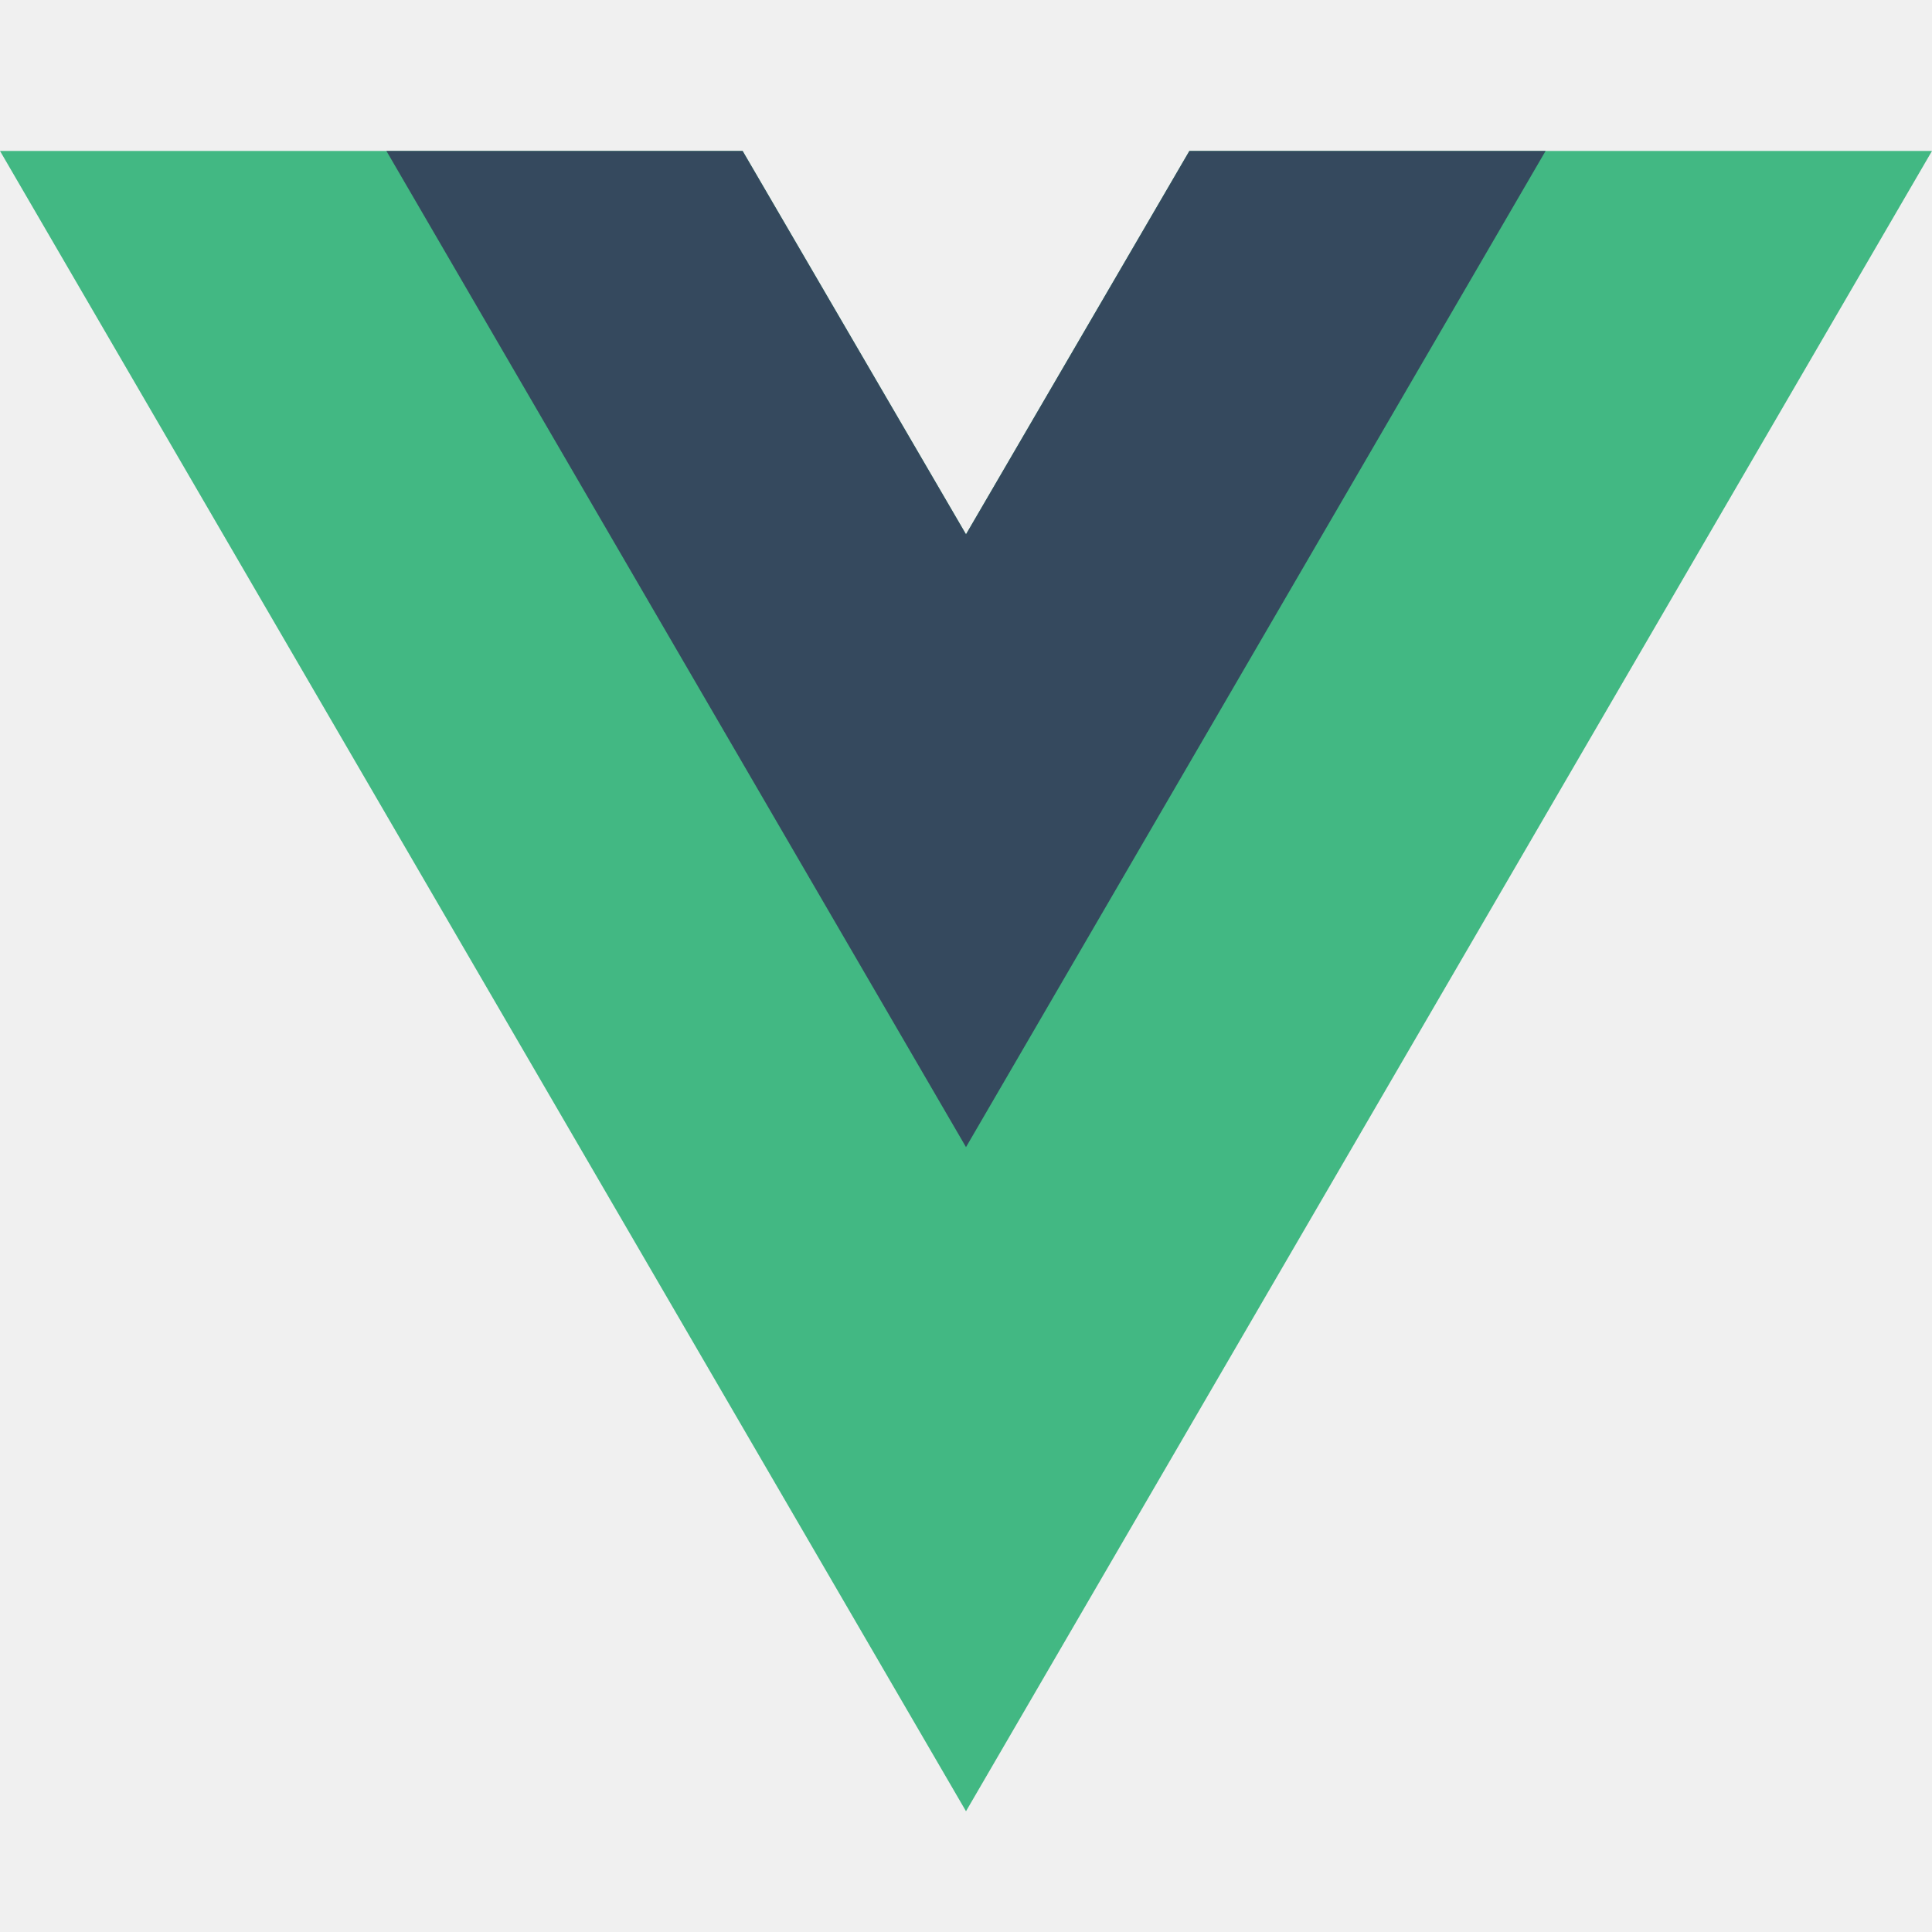
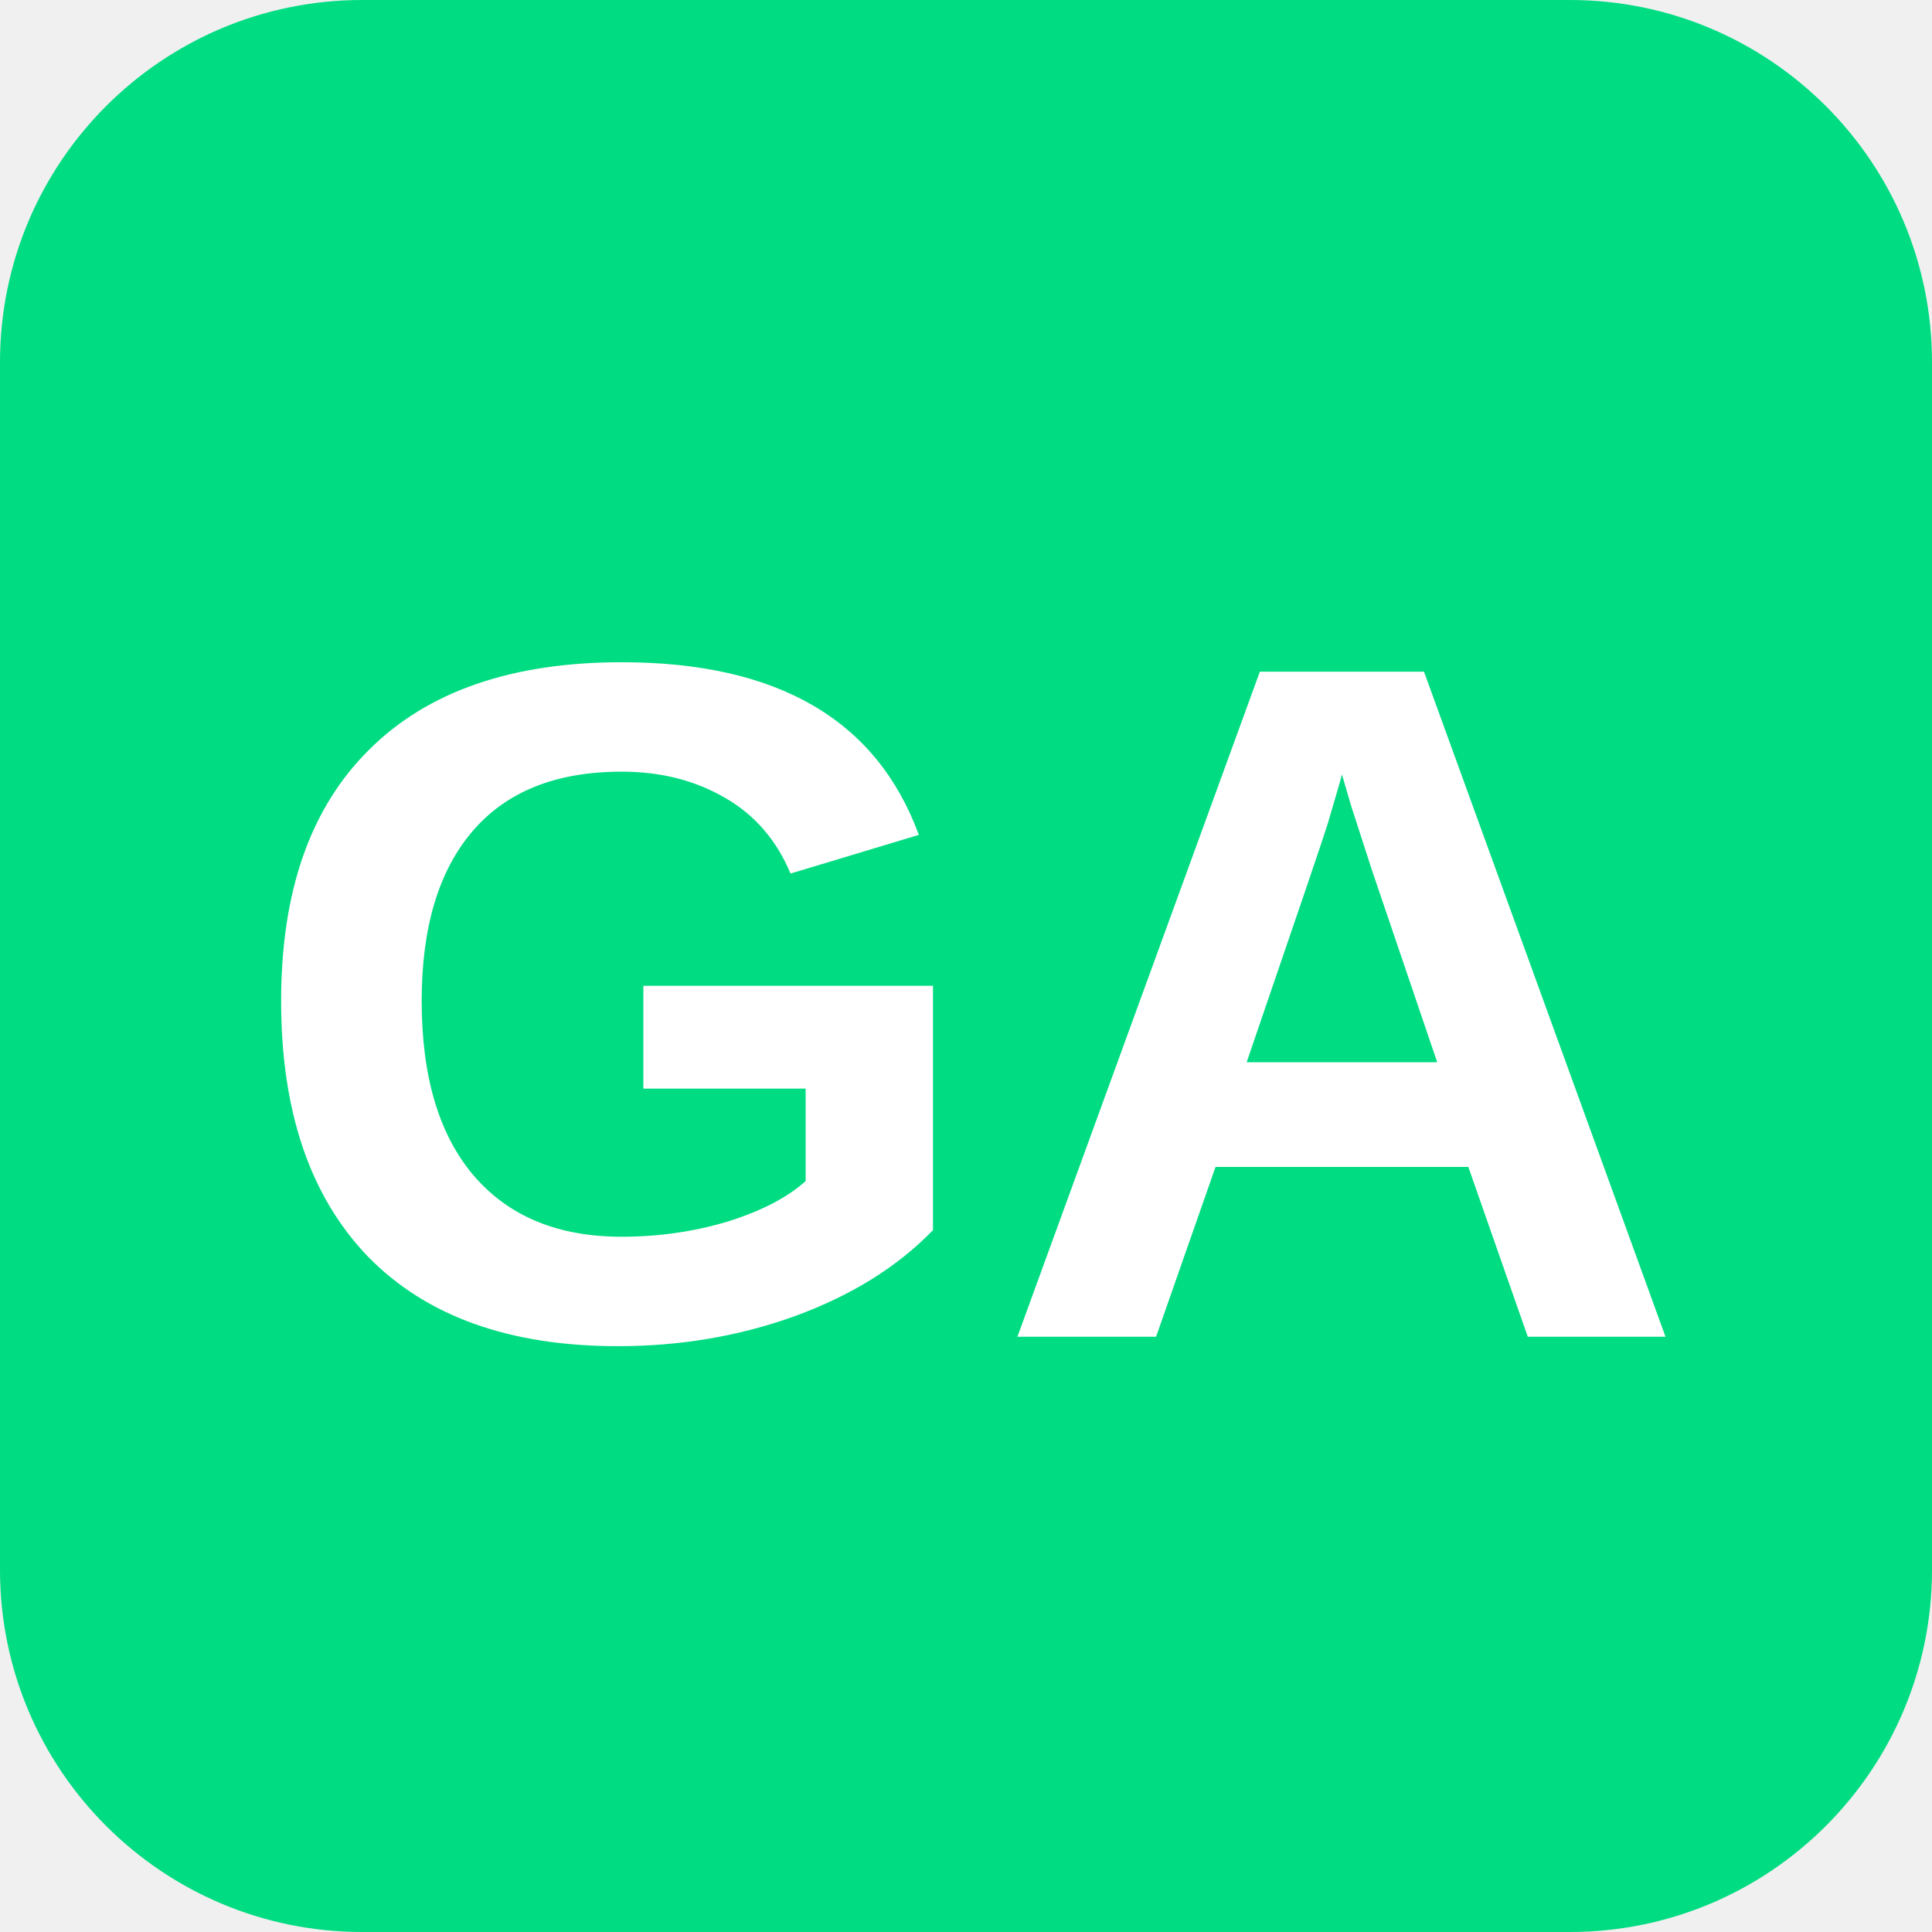
- <svg xmlns="http://www.w3.org/2000/svg" viewBox="0 0 128 128">
-   <style>
-     .st0 { fill: #42B883; }
-     .st1 { fill: #35495E; }
-   </style>
-   <path class="st0" d="M78.8,10L64,35.4L49.2,10H0l64,110l64-110C128,10,78.8,10,78.8,10z" />
-   <path class="st1" d="M78.8,10L64,35.4L49.2,10H25.6L64,76l38.4-66H78.8z" />
+ <svg xmlns="http://www.w3.org/2000/svg" width="32" height="32" viewBox="0 0 32 32" fill="none">
+   <rect width="32" height="32" rx="6" fill="#00DC82" />
+   <text x="50%" y="55%" dominant-baseline="middle" text-anchor="middle" fill="white" font-family="Arial" font-weight="bold" font-size="16">GA</text>
</svg>
